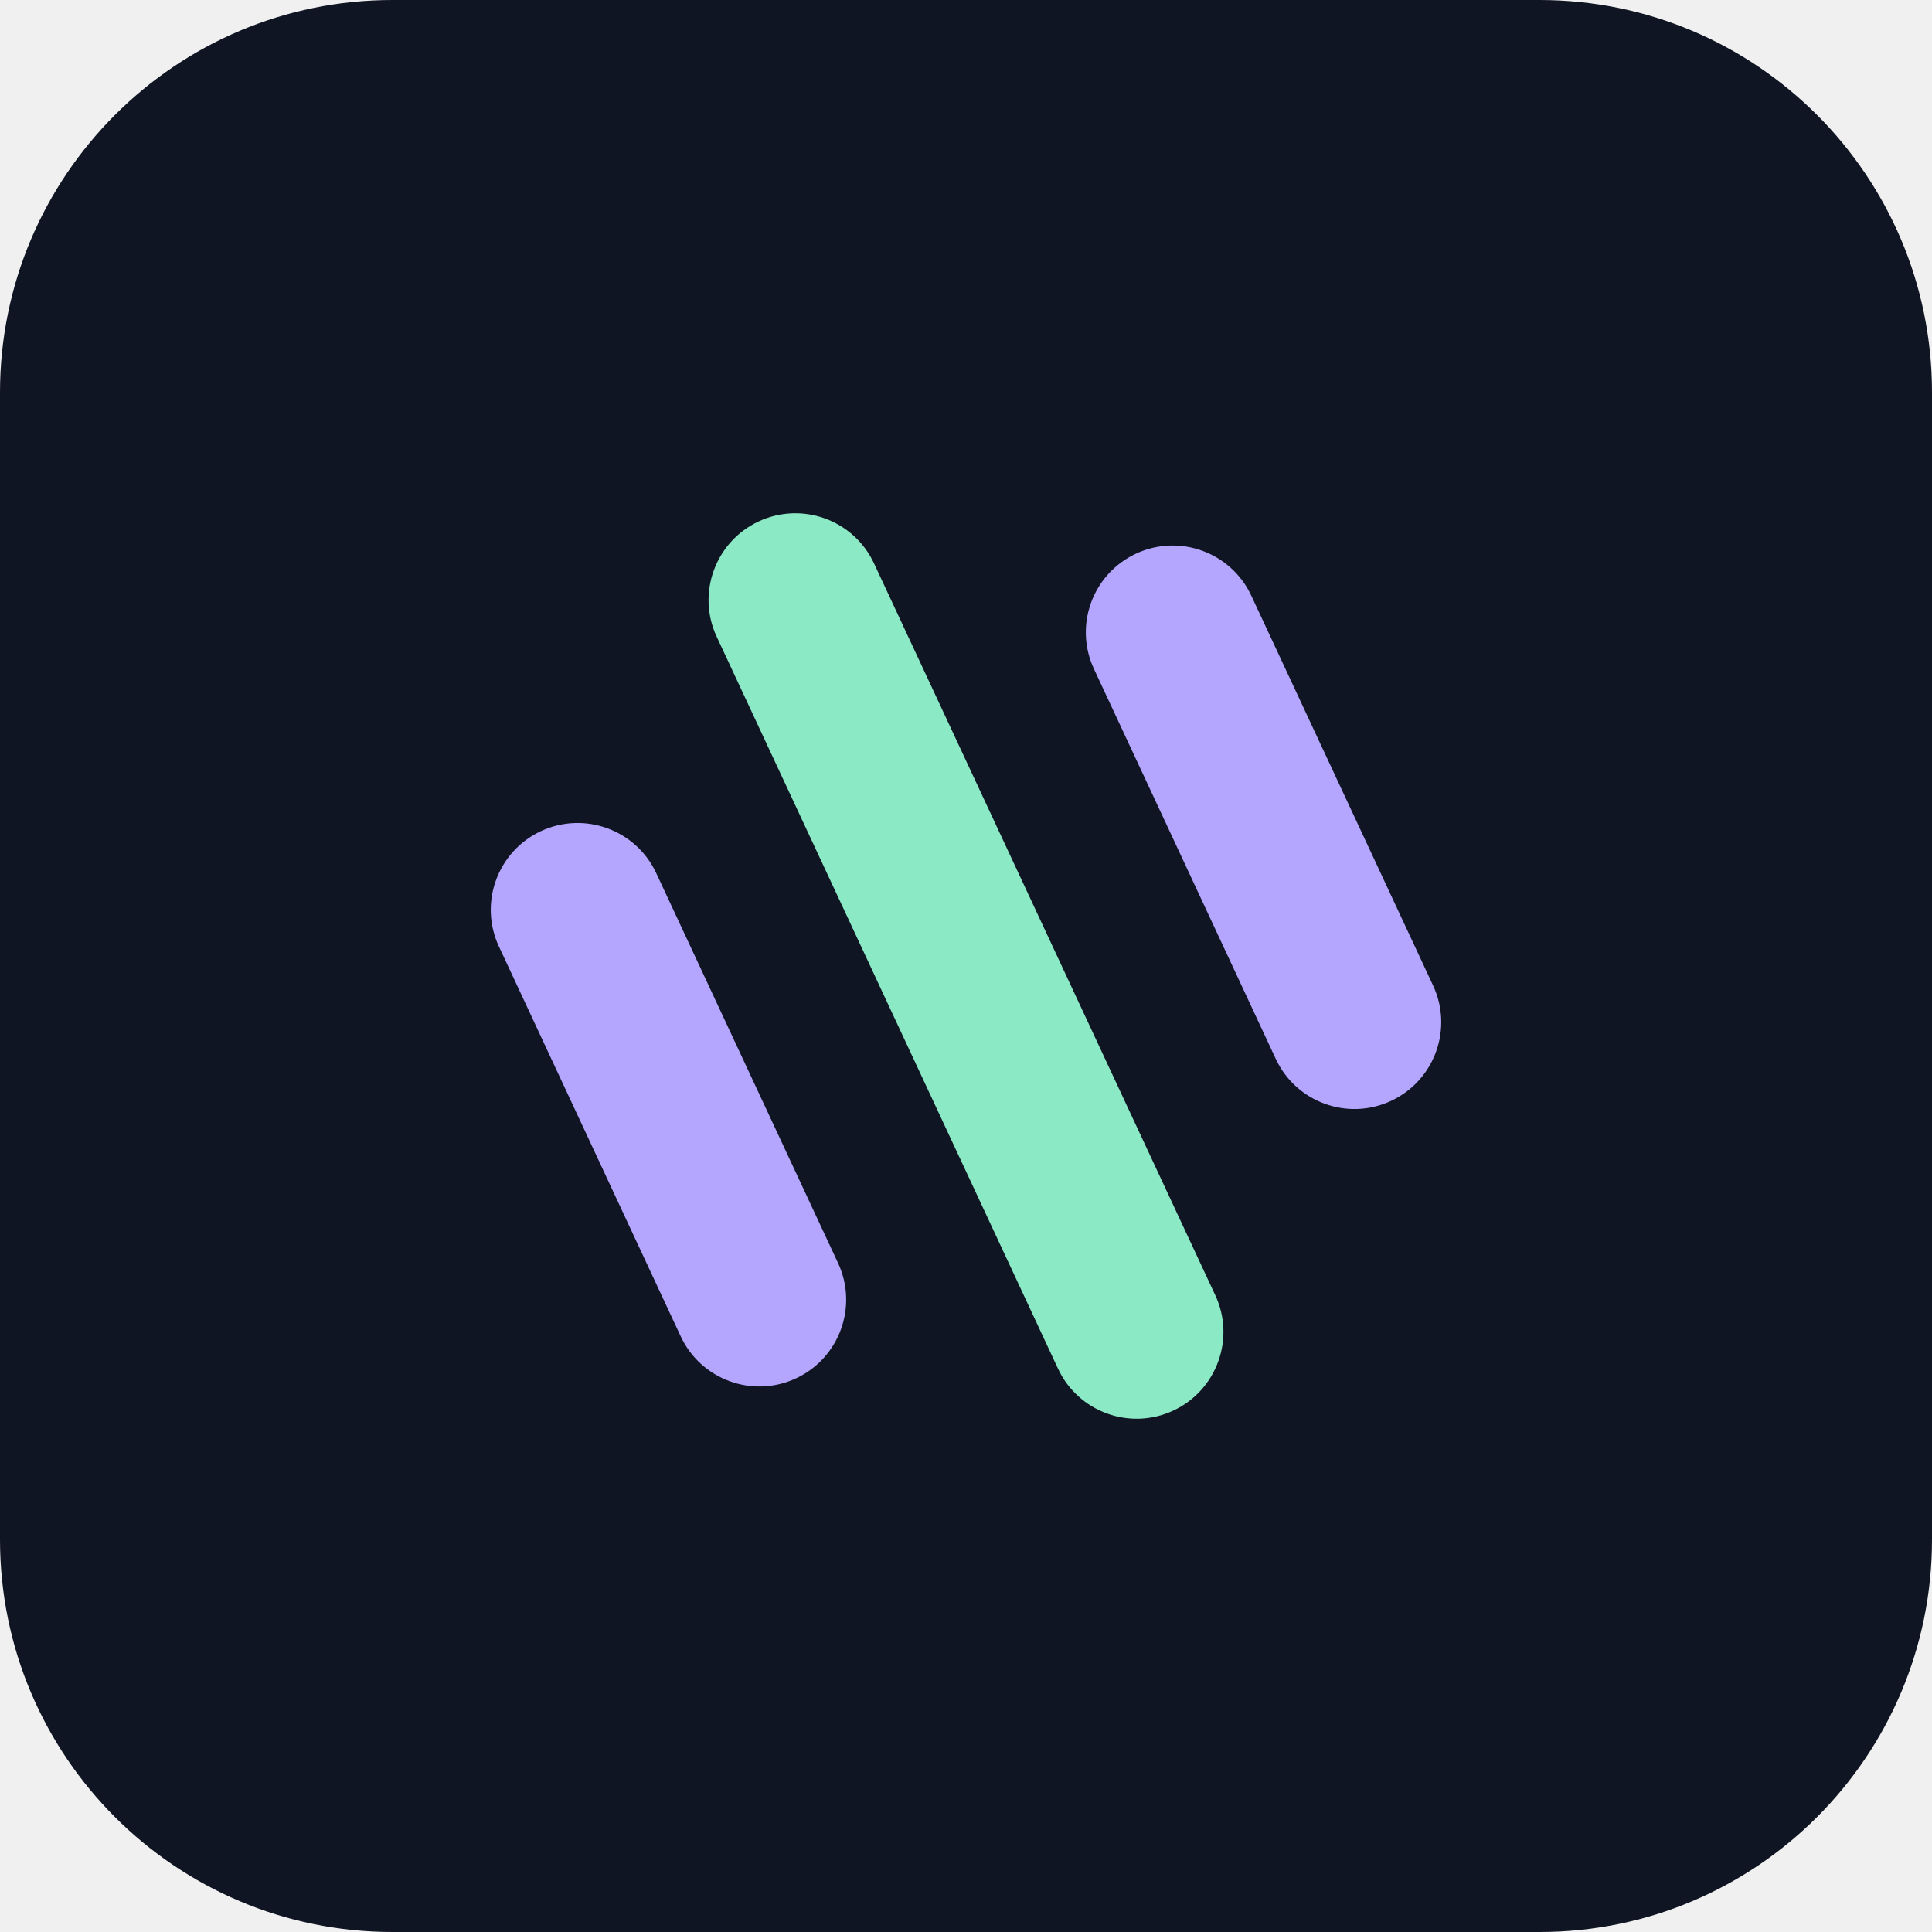
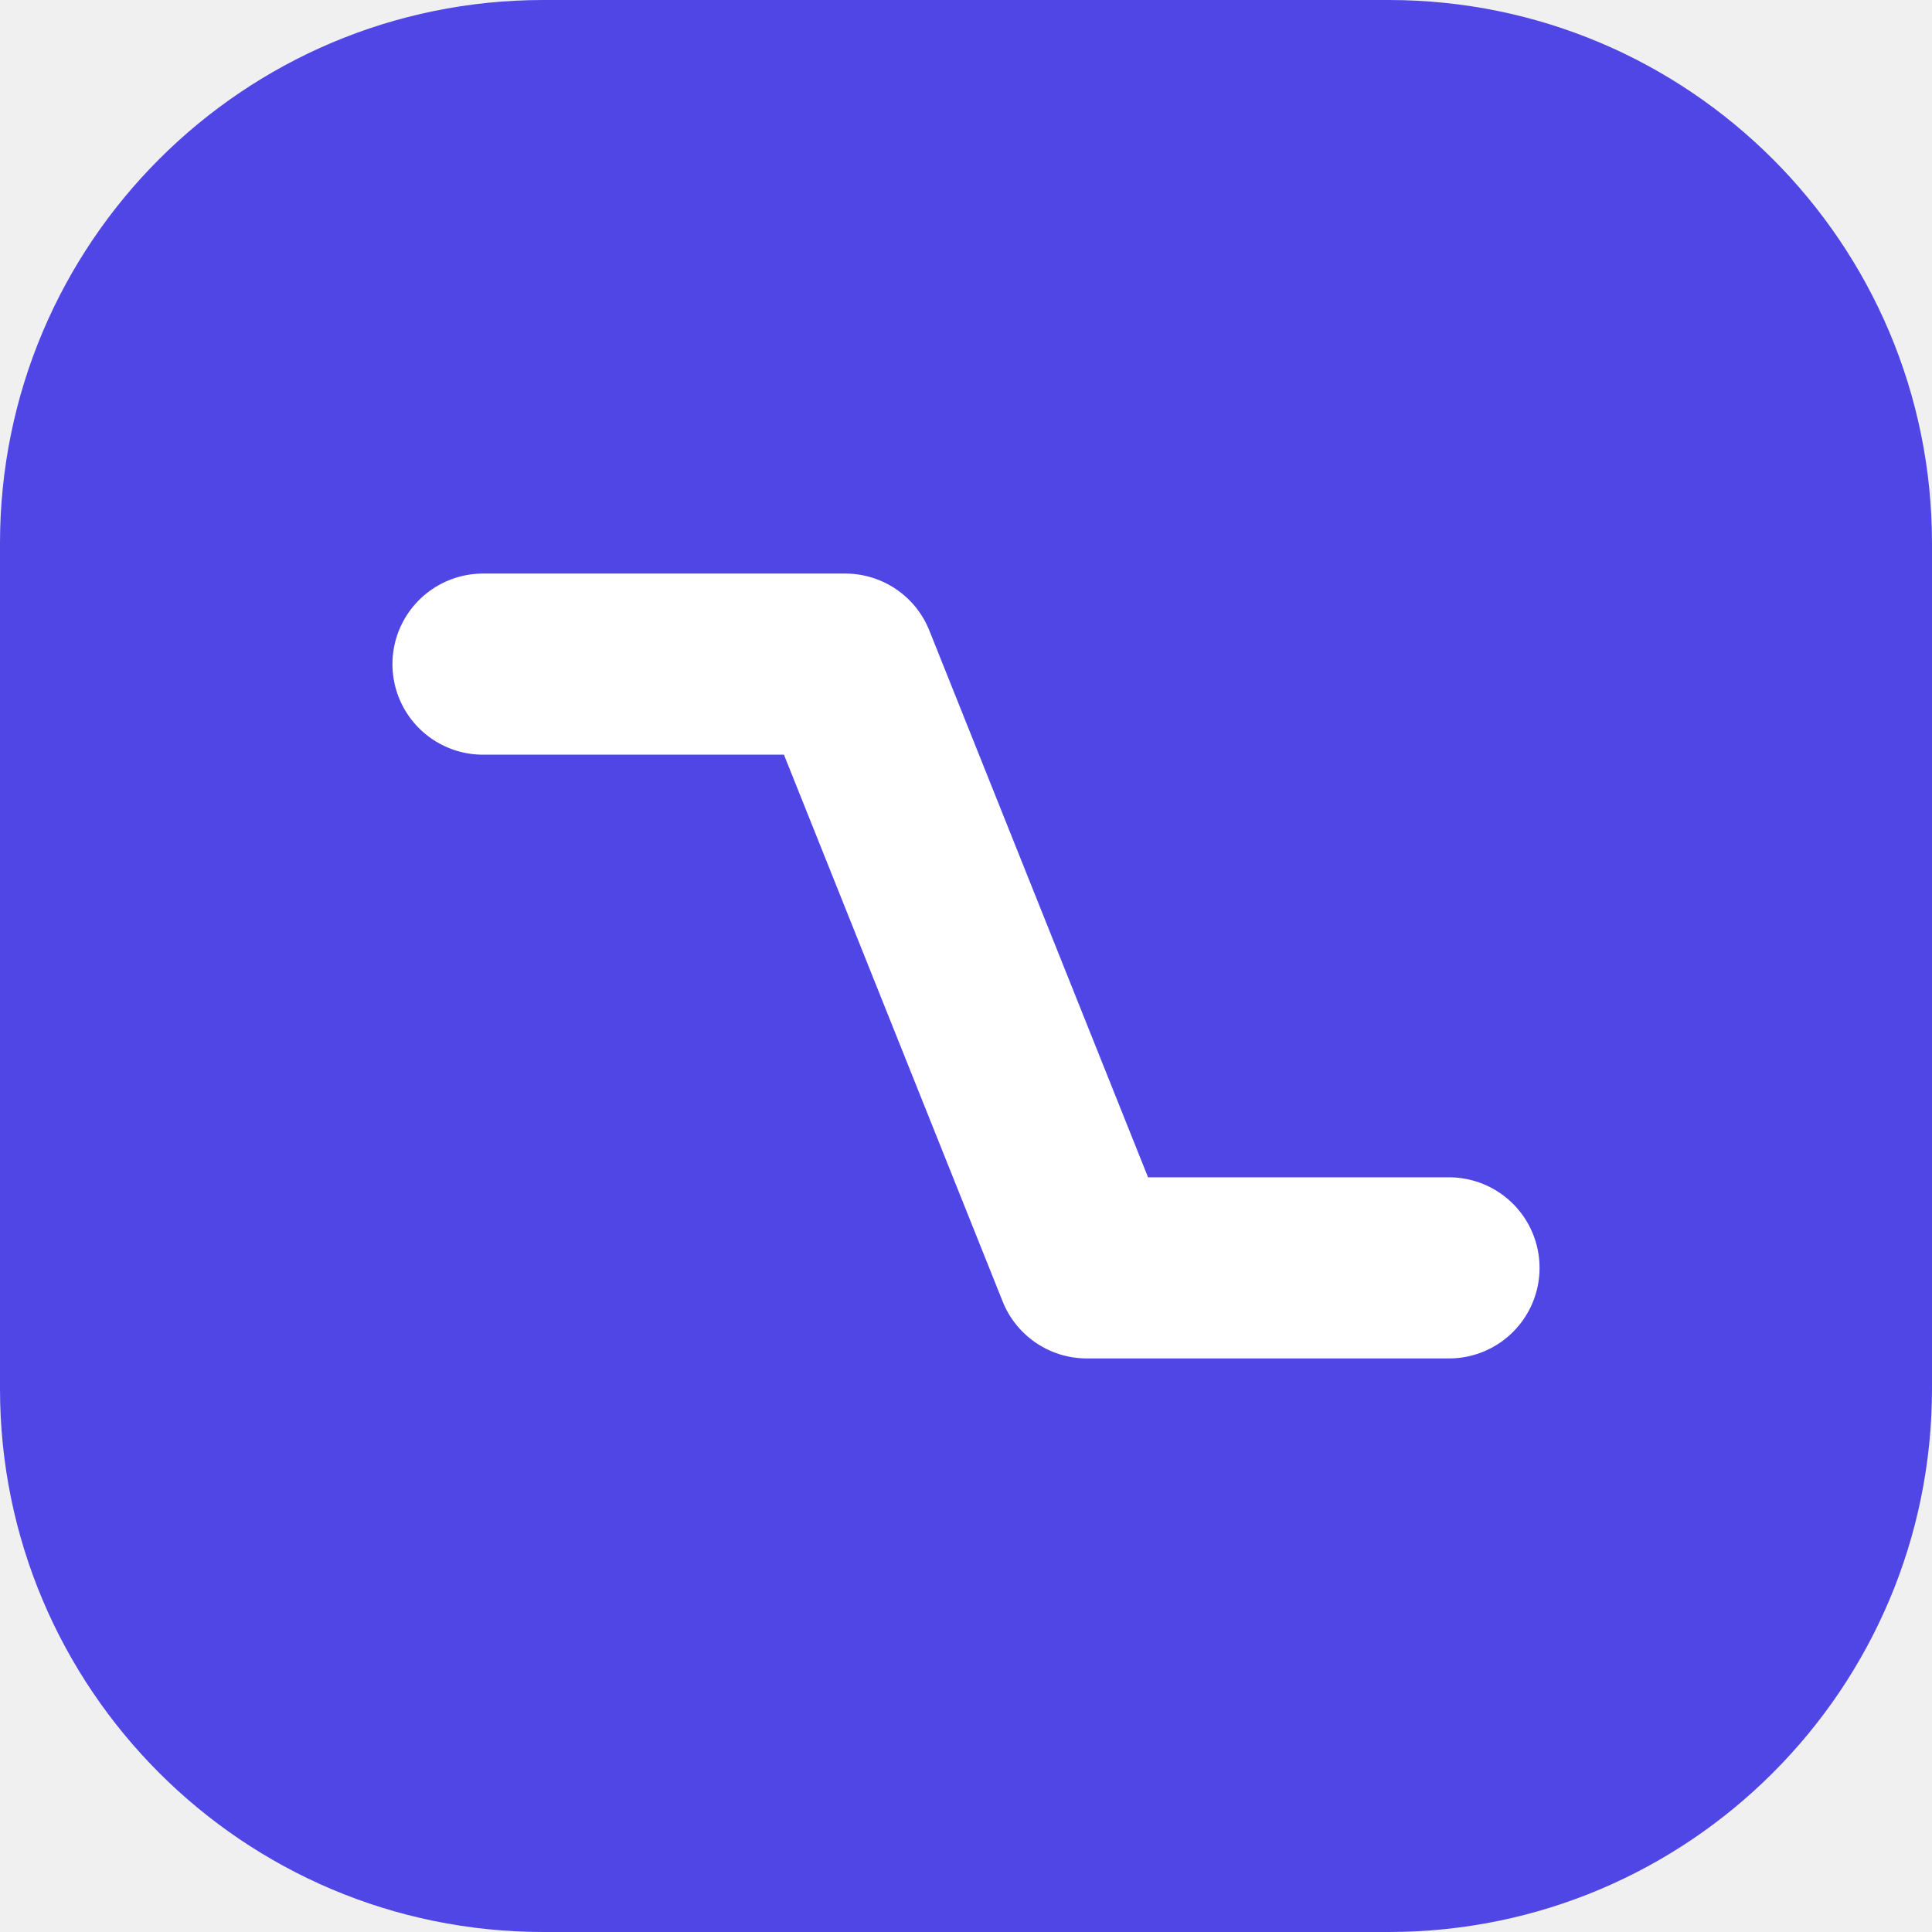
<svg xmlns="http://www.w3.org/2000/svg" width="512" height="512" viewBox="0 0 512 512">
-   <rect width="512" height="512" rx="104" fill="#101523" />
-   <g transform="rotate(-25 256 256)">
-     <rect x="146" y="176" width="46" height="160" rx="23" fill="#b4a6ff" />
-     <rect x="233" y="126" width="46" height="260" rx="23" fill="#8ce9c5" />
-     <rect x="320" y="176" width="46" height="160" rx="23" fill="#b4a6ff" />
-   </g>
+   <rect width="512" height="512" rx="144" fill="#4f46e5" />
+   <path d="M128 176h96l64 160h96" stroke="#ffffff" stroke-width="48" fill="none" stroke-linecap="round" stroke-linejoin="round" />
</svg>
